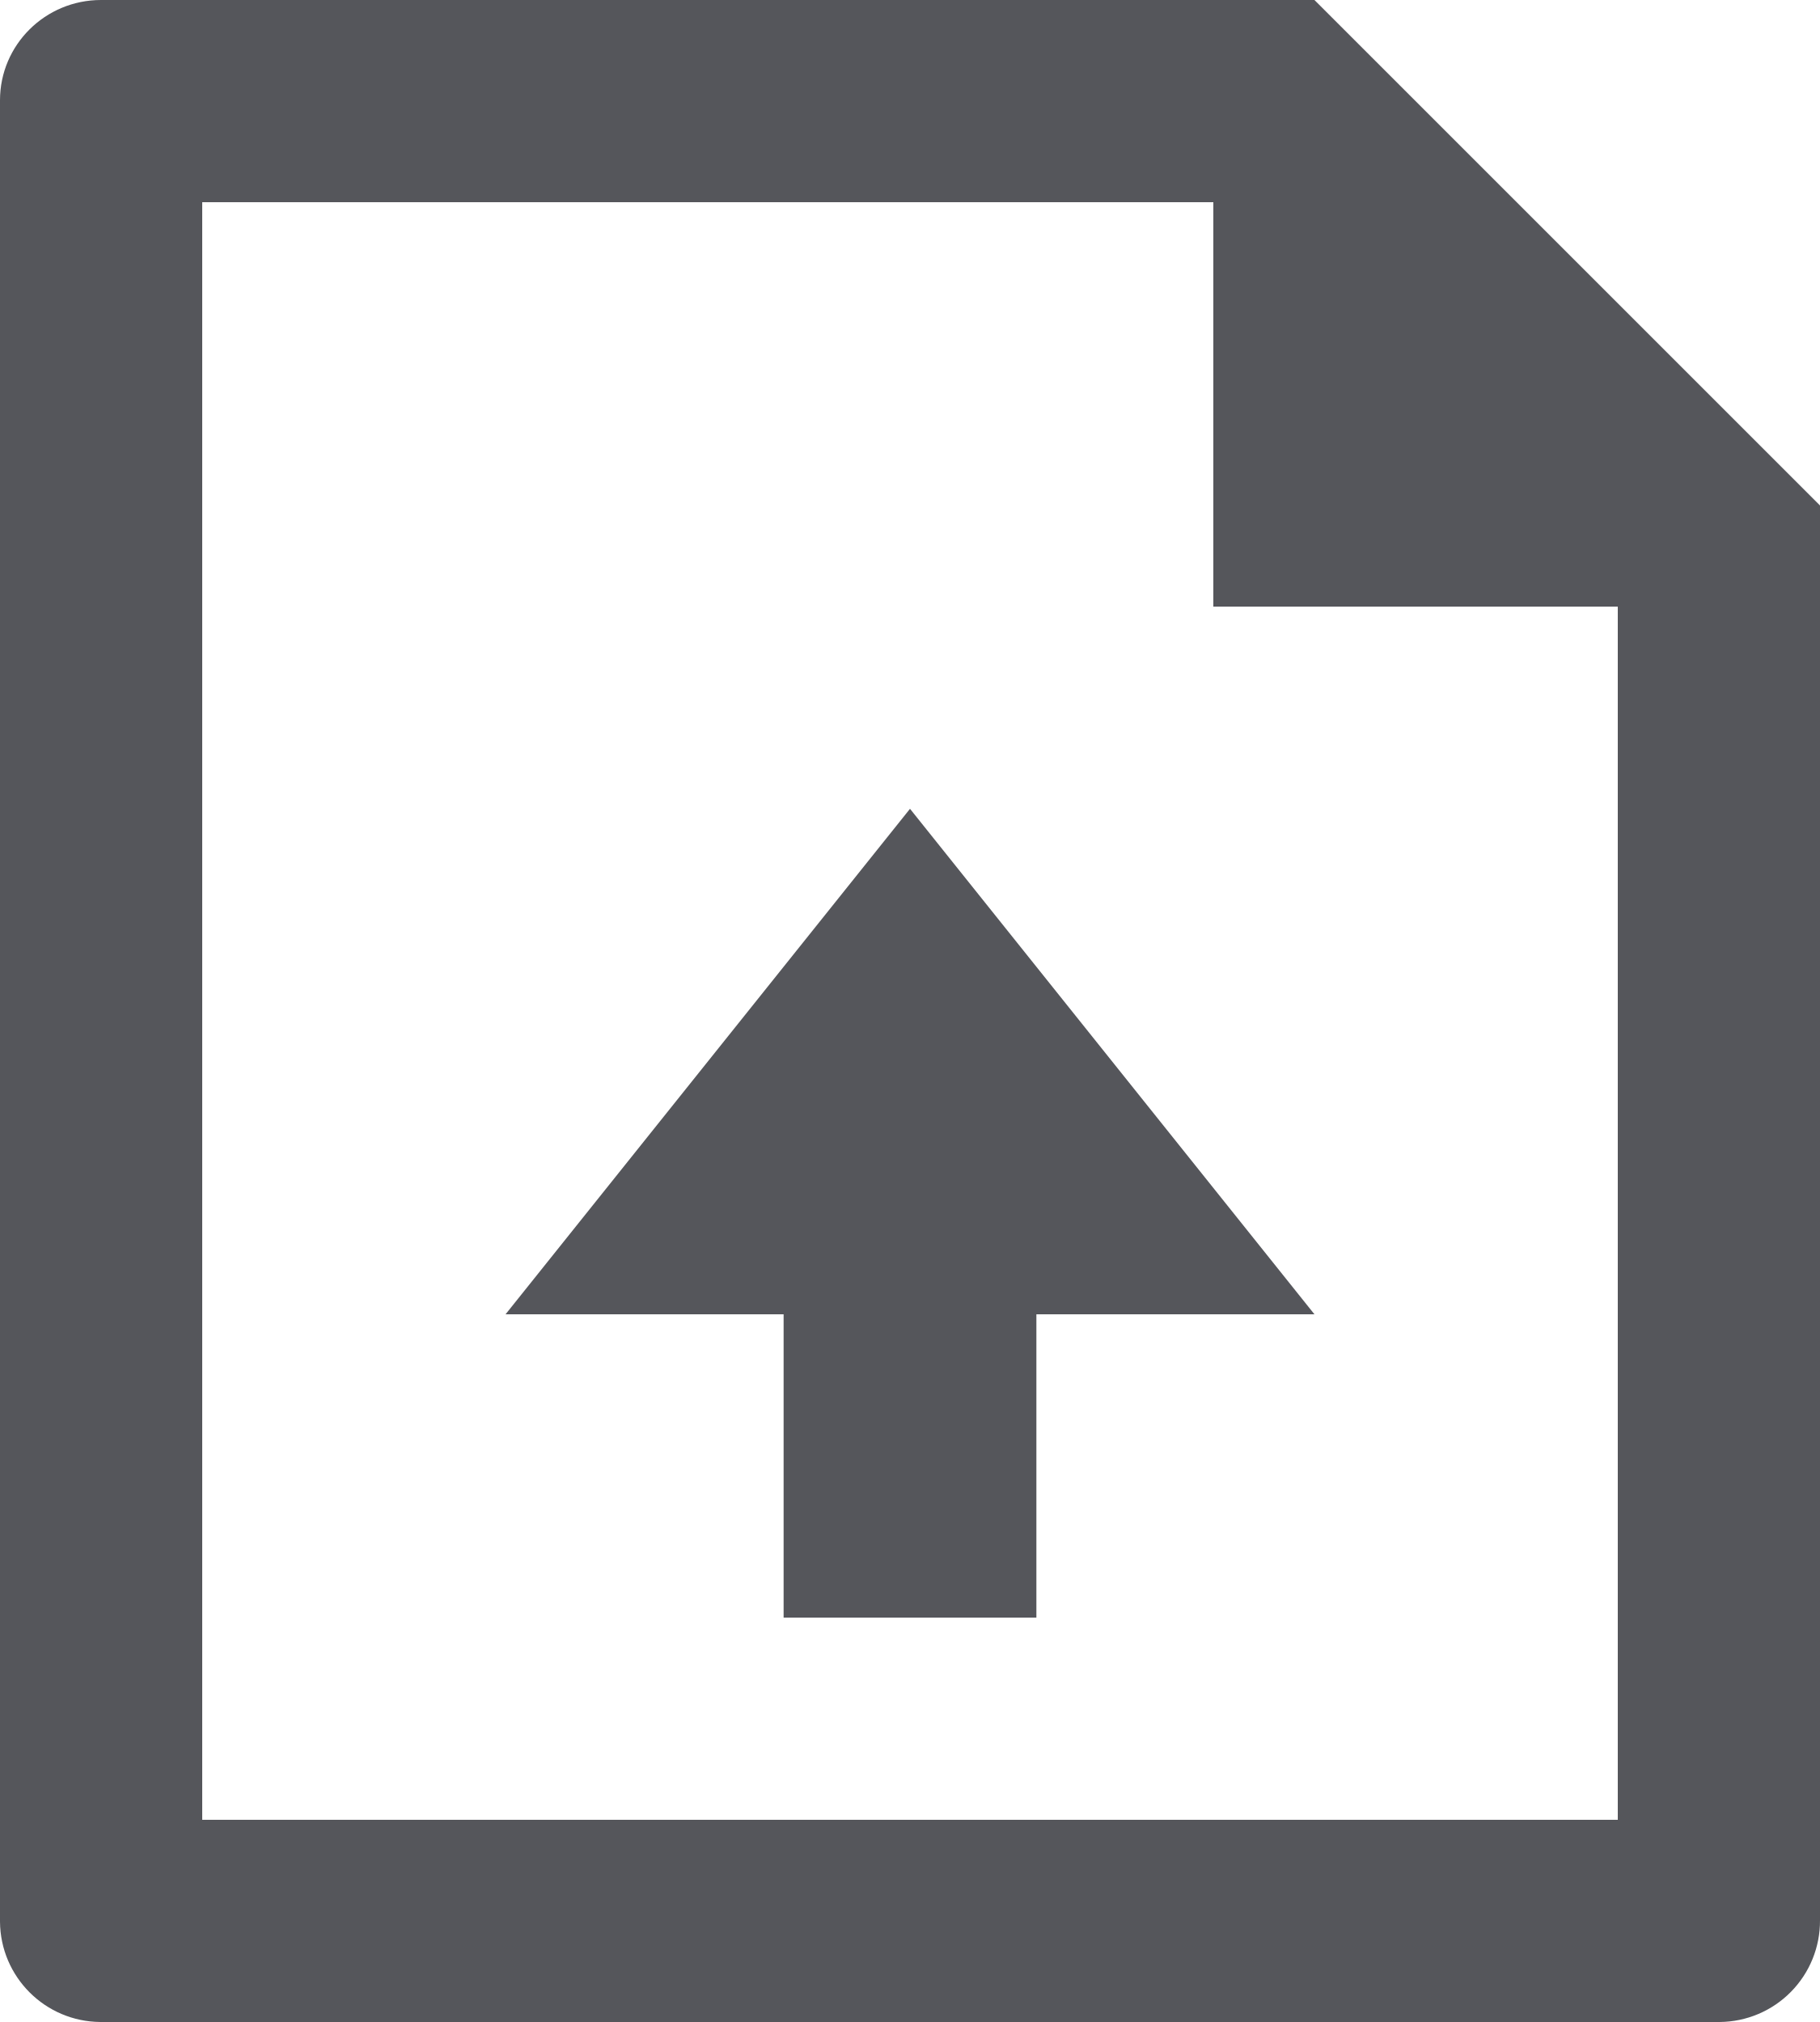
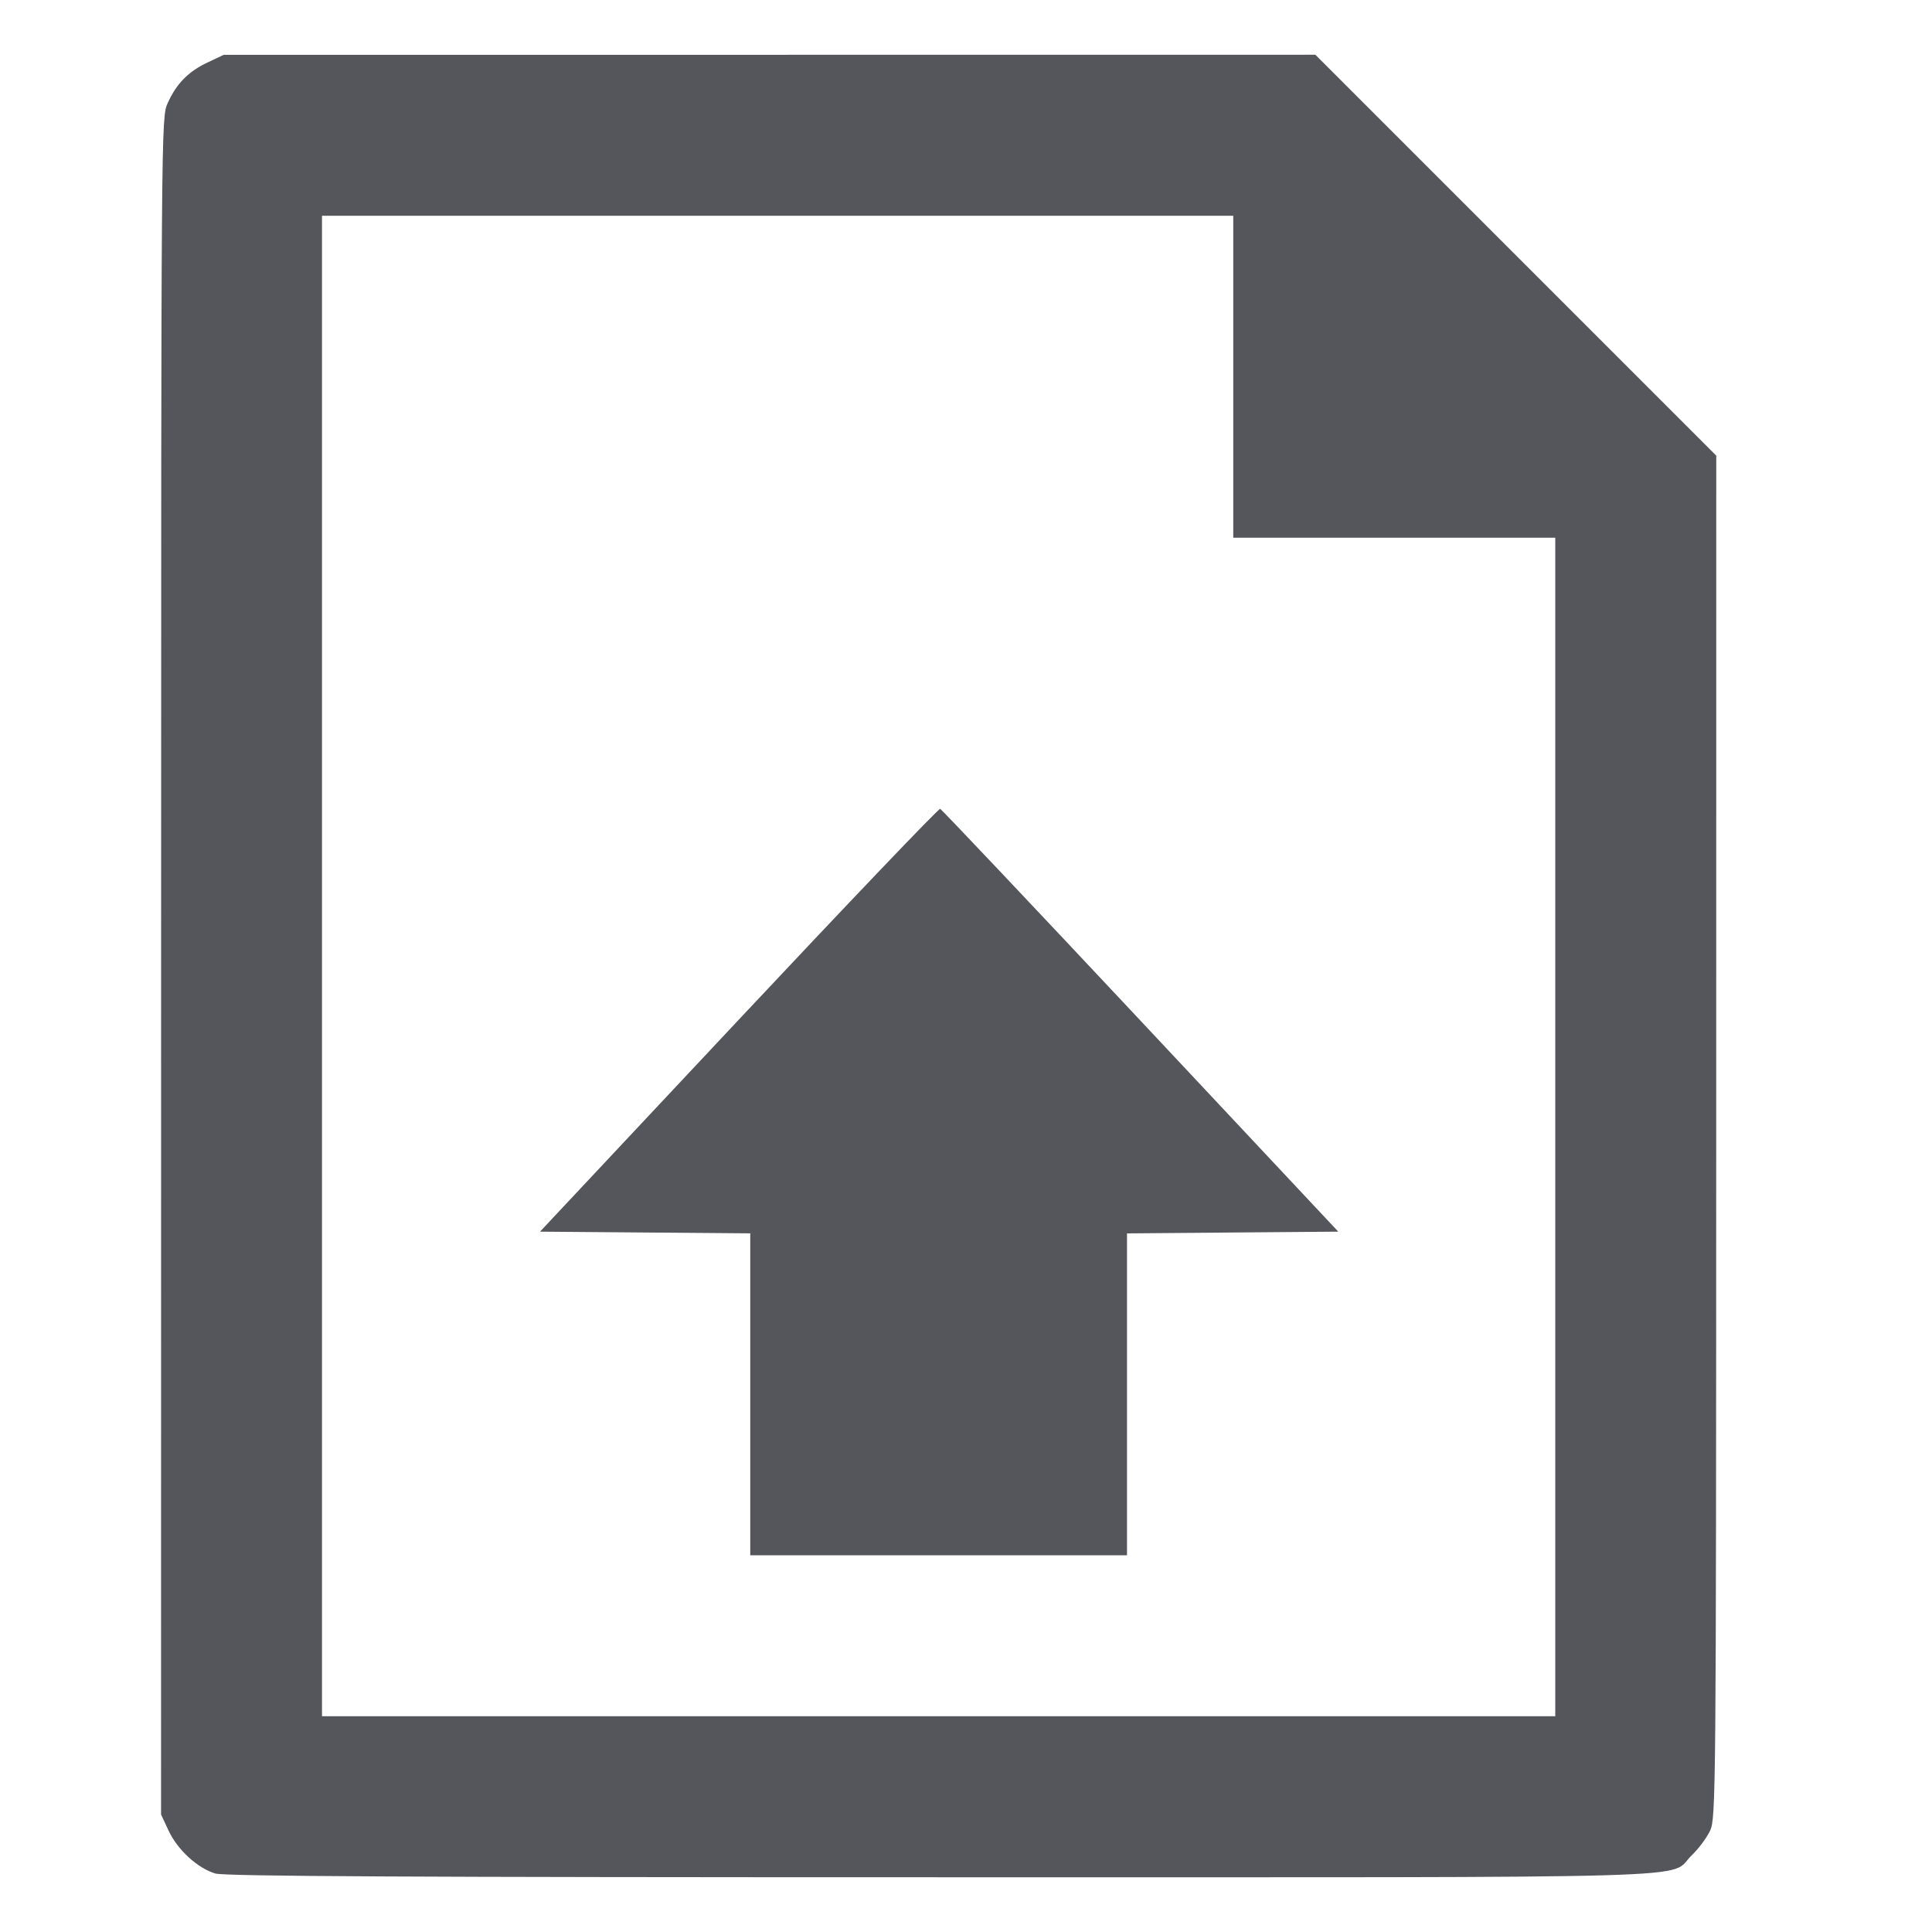
- <svg xmlns="http://www.w3.org/2000/svg" width="18" height="20" fill="none">
-   <path d="M12 2H2v16h14V6h-4V2ZM0 .992C0 .444.447 0 .999 0H13l5 5v13.992A1 1 0 0 1 17.007 20H.993A1 1 0 0 1 0 19.008V.992Z" fill="#55565B" />
-   <path d="M10.25 13v3h-2.5v-3H5l4-5 4 5h-2.75Z" fill="#55565B" />
+ <svg xmlns="http://www.w3.org/2000/svg" height="36" viewBox="0 0 36 36" width="36">
+   <path d="m3.87 1.163c-.361.17-.581.394-.745.757-.122.269-.122.303-.123 16.08l-.001 15.81.141.303c.166.355.54.699.87.797.173.052 3.612.07 13.532.07 14.778 0 13.513.037 13.978-.408.128-.122.282-.33.344-.462.107-.232.111-.689.113-12.93l.001-12.69-3.735-3.735-3.735-3.735-10.17.001h-10.17zm19.11 5.857v3h6v21.96h-22.98v-27.96h16.98zm-9.215 11.981-3.703 3.949 1.959.016 1.959.016v5.998h7.02v-5.998l1.969-.016 1.968-.016-3.684-3.93c-2.027-2.162-3.707-3.938-3.734-3.949-.028-.01-1.717 1.759-3.754 3.93" fill="#55565b" />
</svg>
